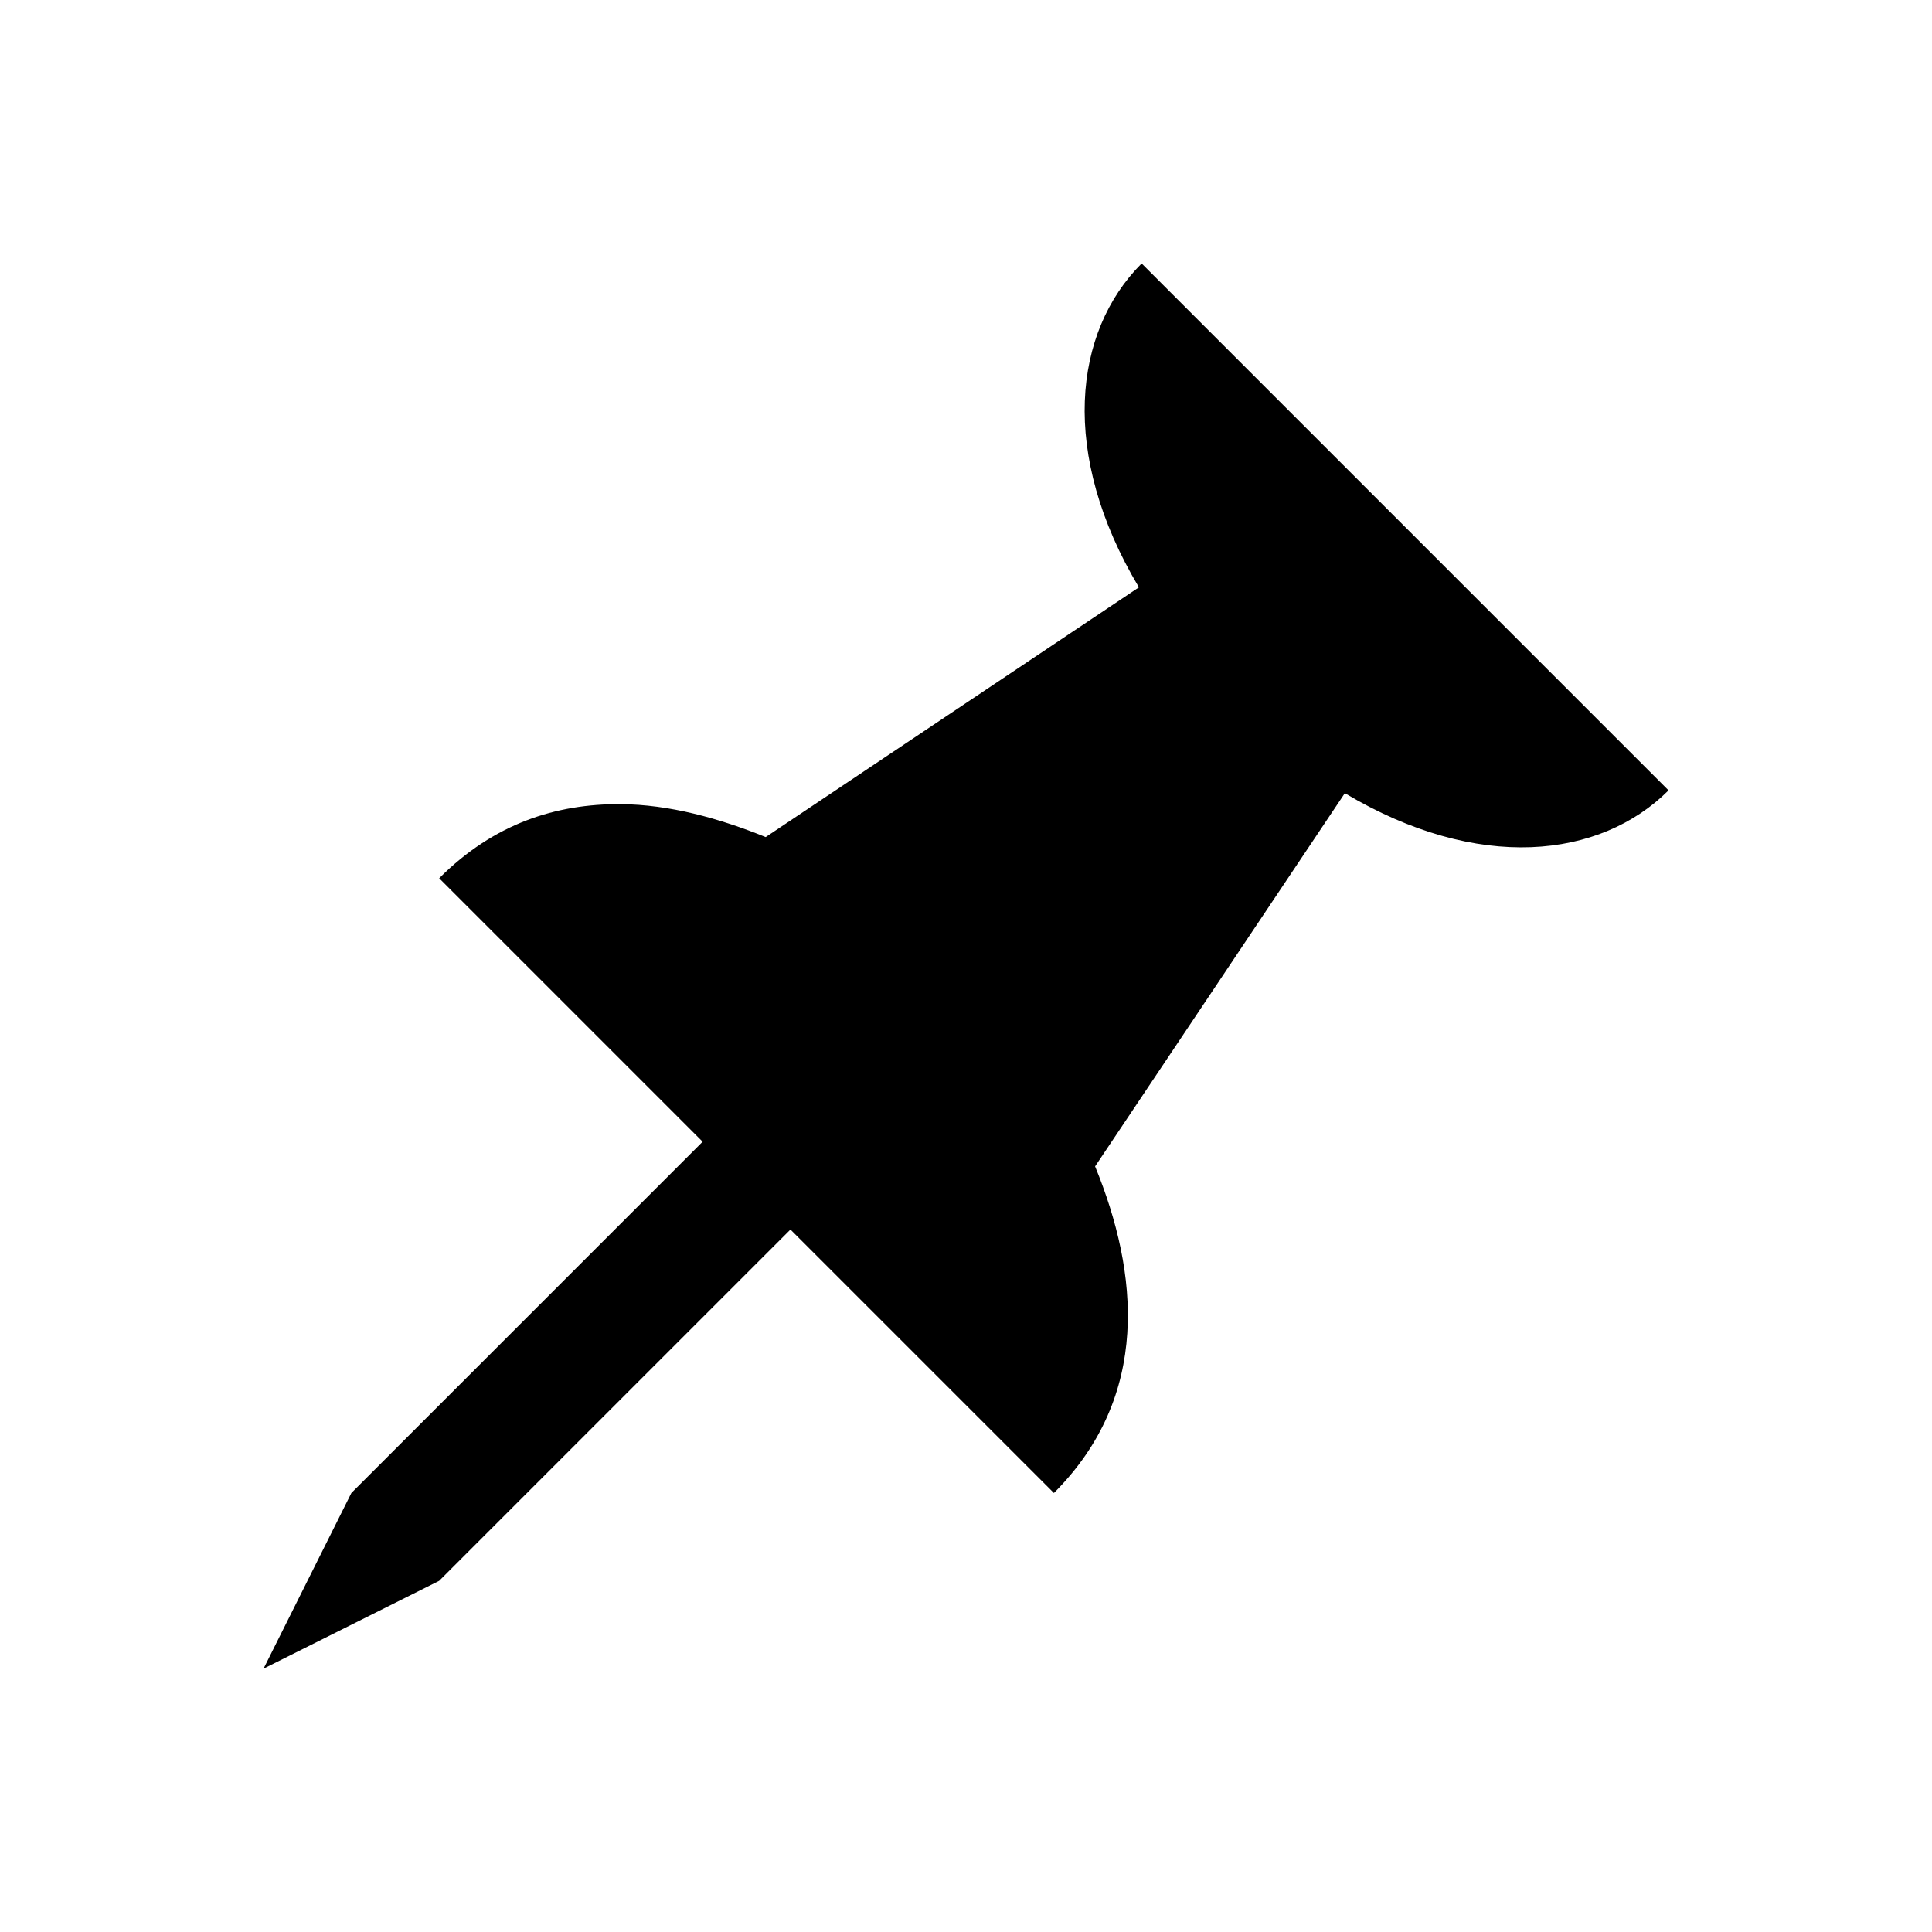
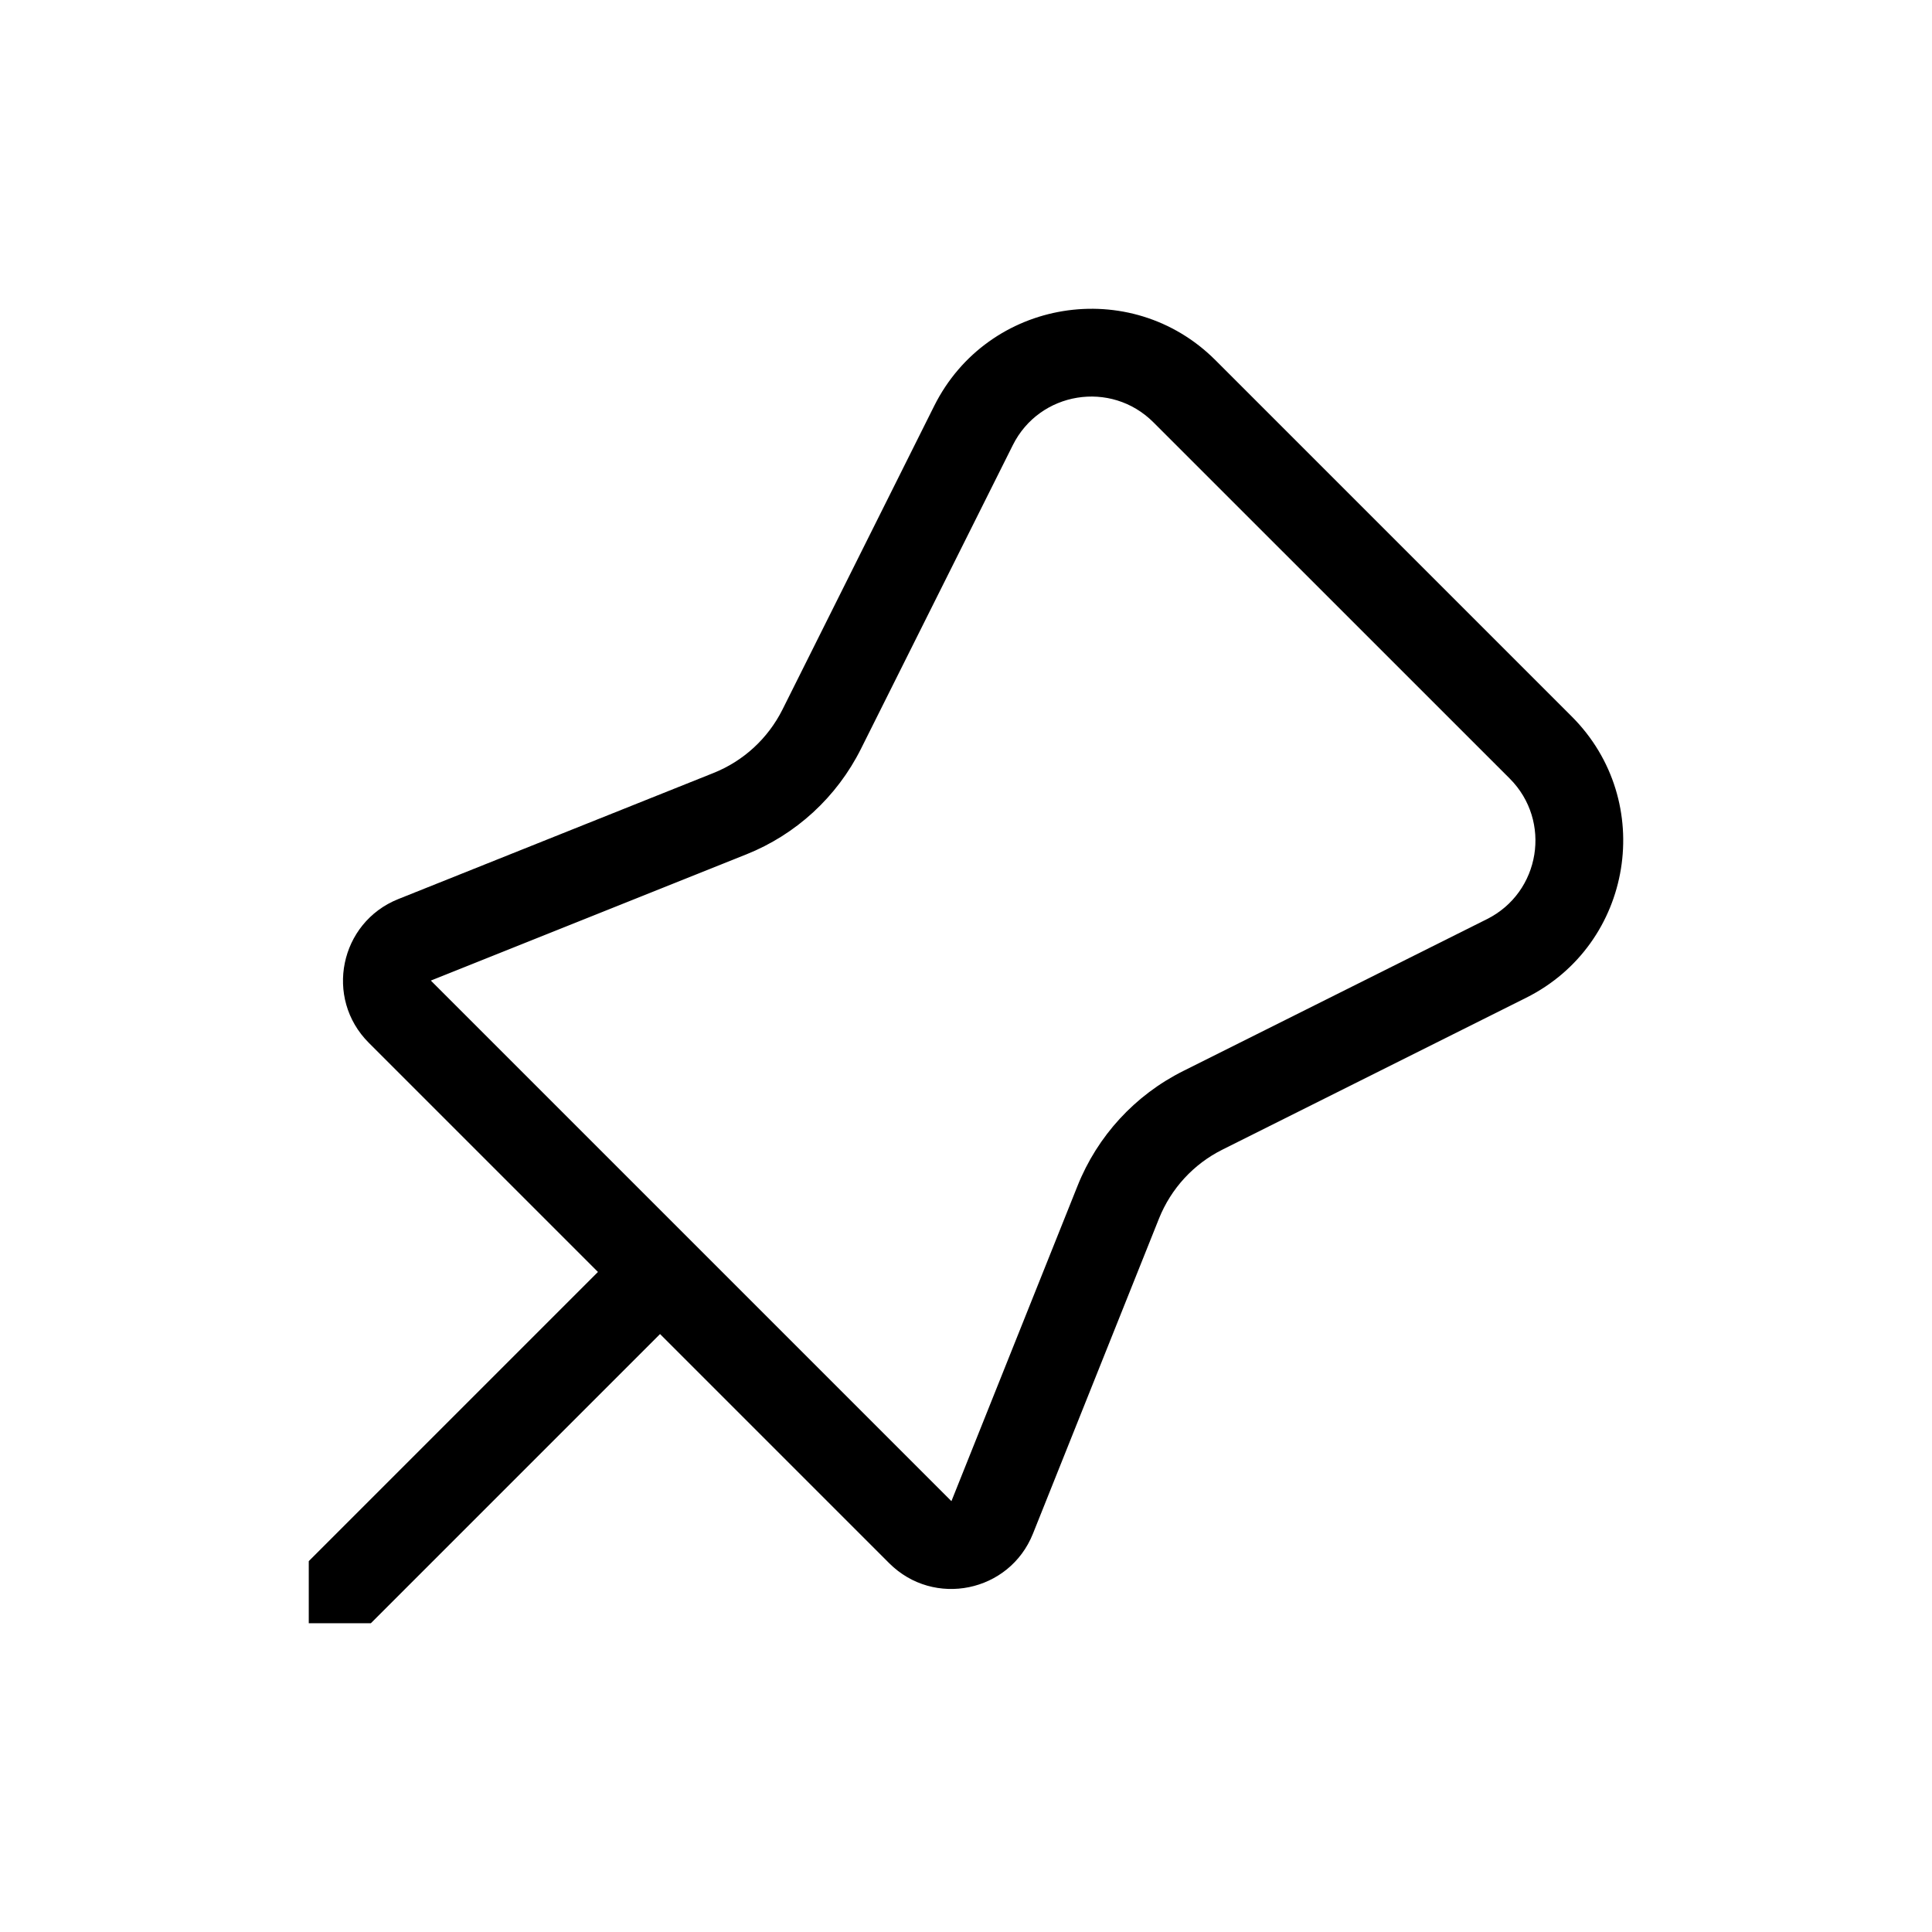
<svg xmlns="http://www.w3.org/2000/svg" id="svg" version="1.1" viewBox="0 0 22 22">
  <defs id="defs3">
    <style id="current-color-scheme" type="text/css">.ColorScheme-Text { color:#dedede; } .ColorScheme-Highlight { color:#5294e2; } .ColorScheme-ButtonBackground { color:#dedede; }</style>
  </defs>
-   <g id="slc-like" transform="translate(-1,-41)">
-     <rect class="ColorScheme-Text" x="1" y="1" width="22" height="22" fill-opacity="0" id="rect5" />
-     <path style="color:#dedede;fill:#000000;-inkscape-stroke:none" d="M 8,4 C 5.239,4 3,6.239 3,9 c 0,5 7,9 9,11 2,-2 9,-6 9,-11 C 21,6.239 18.761,4 16,4 14.36,4 12.912,4.781 12,6 11.088,4.781 9.64,4 8,4 Z" id="path7" />
+   <g id="slc-share">
+     <rect class="ColorScheme-Text" x="40" y="0" width="22" height="22" fill-opacity="0" id="rect10" />
+     <path style="color:#000000;fill:#000000;-inkscape-stroke:none;fill-opacity:1" d="m 54.5,11 c 2.209,0 4,-1.791 4,-4 0,-2.209 -1.791,-4 -4,-4 -2.209,0 -4,1.791 -4,4 0,0.466 0.08,0.913 0.226,1.328 L 48.605,9.389 C 48.124,9.14 47.578,9 47,9 c -1.933,0 -3.5,1.567 -3.5,3.5 0,1.933 1.567,3.5 3.5,3.5 1.204,0 2.266,-0.608 2.896,-1.534 l 2.69,1.383 C 52.53,16.057 52.5,16.275 52.5,16.5 c 0,1.381 1.119,2.5 2.5,2.5 1.381,0 2.5,-1.119 2.5,-2.5 0,-1.381 -1.119,-2.5 -2.5,-2.5 -0.798,0 -1.508,0.374 -1.966,0.955 L 50.334,13.567 C 50.442,13.231 50.5,12.872 50.5,12.5 c 0,-0.951 -0.379,-1.813 -0.994,-2.444 l 1.668,-0.834 C 51.891,10.294 53.113,11 54.5,11 Z m 0,-1 c -1.657,0 -3,-1.343 -3,-3 0,-1.657 1.343,-3 3,-3 1.657,0 3,1.343 3,3 0,1.657 -1.343,3 -3,3 z M 47,15 c -1.381,0 -2.5,-1.119 -2.5,-2.5 0,-1.381 1.119,-2.5 2.5,-2.5 1.381,0 2.5,1.119 2.5,2.5 0,1.381 -1.119,2.5 -2.5,2.5 z m 9.5,1.5 c 0,0.828 -0.672,1.5 -1.5,1.5 -0.828,0 -1.5,-0.672 -1.5,-1.5 0,-0.828 0.672,-1.5 1.5,-1.5 0.828,0 1.5,0.672 1.5,1.5 z" id="path832" />
  </g>
-   <g id="slc-share" transform="translate(39,-1)">
-     <rect class="ColorScheme-Text" x="1" y="1" width="22" height="22" fill-opacity="0" id="rect10" />
-     <path style="color:#dedede;fill:#000000;-inkscape-stroke:none" d="m 18,4 c -1.657,0 -3,1.343 -3,3 0,0.087 0.024,0.165 0.031,0.25 l -6.75,2.812 C 7.731,9.415 6.916,9 6,9 c -1.657,0 -3,1.343 -3,3 0,1.657 1.343,3 3,3 0.916,0 1.731,-0.415 2.281,-1.062 l 6.75,2.812 C 15.024,16.835 15,16.913 15,17 c 0,1.657 1.343,3 3,3 1.657,0 3,-1.343 3,-3 0,-1.657 -1.343,-3 -3,-3 -0.916,0 -1.731,0.415 -2.281,1.062 L 8.969,12.25 C 8.976,12.165 9,12.087 9,12 c 0,-0.087 -0.024,-0.165 -0.031,-0.25 l 6.75,-2.812 c 0.55,0.647 1.365,1.062 2.281,1.062 1.657,0 3,-1.343 3,-3 0,-1.657 -1.343,-3 -3,-3 z m 0,2 c 0.552,0 1,0.448 1,1 0,0.552 -0.448,1 -1,1 C 17.448,8 17,7.552 17,7 17,6.448 17.448,6 18,6 Z M 6,11 c 0.552,0 1,0.448 1,1 0,0.552 -0.448,1 -1,1 -0.552,0 -1,-0.448 -1,-1 0,-0.552 0.448,-1 1,-1 z m 12,5 c 0.552,0 1,0.448 1,1 0,0.552 -0.448,1 -1,1 -0.552,0 -1,-0.448 -1,-1 0,-0.552 0.448,-1 1,-1 z" id="path12" />
+   <g id="slc-connect">
+     <rect class="ColorScheme-Text" x="0" y="0" width="22" height="22" fill-opacity="0" id="rect15" />
+     <path style="color:#000000;fill:#000000;-inkscape-stroke:none;fill-opacity:1" d="m 10.638,4.622 c 0.611,-1.221 2.238,-1.485 3.203,-0.52 l 4.057,4.057 c 0.965,0.965 0.701,2.593 -0.52,3.203 l -3.458,1.729 c -0.329,0.164 -0.585,0.443 -0.722,0.784 l -1.436,3.59 c -0.267,0.667 -1.128,0.843 -1.636,0.336 l -2.61,-2.61 -3.293,3.293 h -0.707 v -0.707 l 3.293,-3.293 -2.61,-2.61 c -0.508,-0.508 -0.331,-1.369 0.336,-1.636 l 3.59,-1.436 c 0.341,-0.136 0.62,-0.393 0.785,-0.722 z m 2.496,0.187 c -0.483,-0.483 -1.296,-0.351 -1.601,0.26 l -1.729,3.458 c -0.274,0.548 -0.739,0.976 -1.308,1.203 l -3.59,1.436 5.928,5.928 1.436,-3.59 c 0.227,-0.569 0.655,-1.034 1.203,-1.308 l 3.458,-1.729 c 0.611,-0.305 0.743,-1.119 0.26,-1.602 z" id="path5786" />
  </g>
-   <g id="slc-connect" transform="translate(-1,-1)">
-     <rect class="ColorScheme-Text" x="1" y="1" width="22" height="22" fill-opacity="0" id="rect15" />
-     <path style="color:#dedede;fill:#000000;-inkscape-stroke:none" d="m 14,4 c -0.778,0.778 -0.937,2.169 -0.031,3.688 l -4.25,2.844 c -0.528,-0.213 -1.096,-0.372 -1.656,-0.375 -0.729,-0.004 -1.438,0.219 -2.062,0.844 l 3,3 -4,4 -1,2 2,-1 4,-4 3,3 c 1.107,-1.107 0.965,-2.508 0.469,-3.719 l 2.844,-4.25 C 17.831,10.937 19.222,10.778 20,10 Z" id="path17" />
+   <g id="slc-like">
+     <rect class="ColorScheme-Text" x="0" y="-40" width="22" height="22" fill-opacity="0" id="rect5" />
+     <path style="color:#000000;fill:#000000;-inkscape-stroke:none;fill-opacity:1" d="m 10.104,-36.101 c 0.367,-0.743 1.427,-0.743 1.793,0 l 1.93,3.912 4.317,0.627 c 0.82,0.119 1.148,1.127 0.554,1.706 l -3.123,3.045 0.737,4.299 c 0.14,0.817 -0.717,1.44 -1.451,1.054 l -3.861,-2.03 -3.861,2.03 c -0.734,0.386 -1.591,-0.237 -1.451,-1.054 l 0.737,-4.299 -3.124,-3.045 c -0.594,-0.579 -0.266,-1.587 0.554,-1.706 l 4.317,-0.627 z m 0.897,0.443 -1.93,3.911 c -0.146,0.295 -0.427,0.5 -0.753,0.547 l -4.317,0.627 3.124,3.045 c 0.236,0.23 0.343,0.561 0.288,0.885 l -0.737,4.299 3.861,-2.03 c 0.291,-0.153 0.639,-0.153 0.931,0 l 3.861,2.03 -0.737,-4.299 c -0.056,-0.324 0.052,-0.655 0.288,-0.885 l 3.123,-3.045 -4.317,-0.627 c -0.326,-0.047 -0.607,-0.252 -0.753,-0.547 z m -5.611,9.346 c 0.173,0.216 0.138,0.53 -0.078,0.703 l -2.5,2 c -0.216,0.172 -0.53,0.138 -0.703,-0.078 -0.173,-0.216 -0.138,-0.53 0.078,-0.703 l 2.5,-2 c 0.216,-0.172 0.53,-0.138 0.703,0.078 z m -0.078,-7.578 c 0.216,0.173 0.251,0.487 0.078,0.703 -0.172,0.216 -0.487,0.251 -0.703,0.078 l -2.5,-2 c -0.216,-0.172 -0.251,-0.487 -0.078,-0.703 0.173,-0.216 0.487,-0.251 0.703,-0.078 z m 11.297,7.578 c -0.172,0.216 -0.138,0.53 0.078,0.703 l 2.5,2 c 0.216,0.172 0.53,0.138 0.703,-0.078 0.172,-0.216 0.138,-0.53 -0.078,-0.703 l -2.5,-2 c -0.216,-0.172 -0.53,-0.138 -0.703,0.078 z m 0.078,-7.578 c -0.216,0.173 -0.251,0.487 -0.078,0.703 0.173,0.216 0.487,0.251 0.703,0.078 l 2.5,-2 c 0.216,-0.172 0.251,-0.487 0.078,-0.703 -0.172,-0.216 -0.487,-0.251 -0.703,-0.078 z" id="path7113" />
  </g>
</svg>
